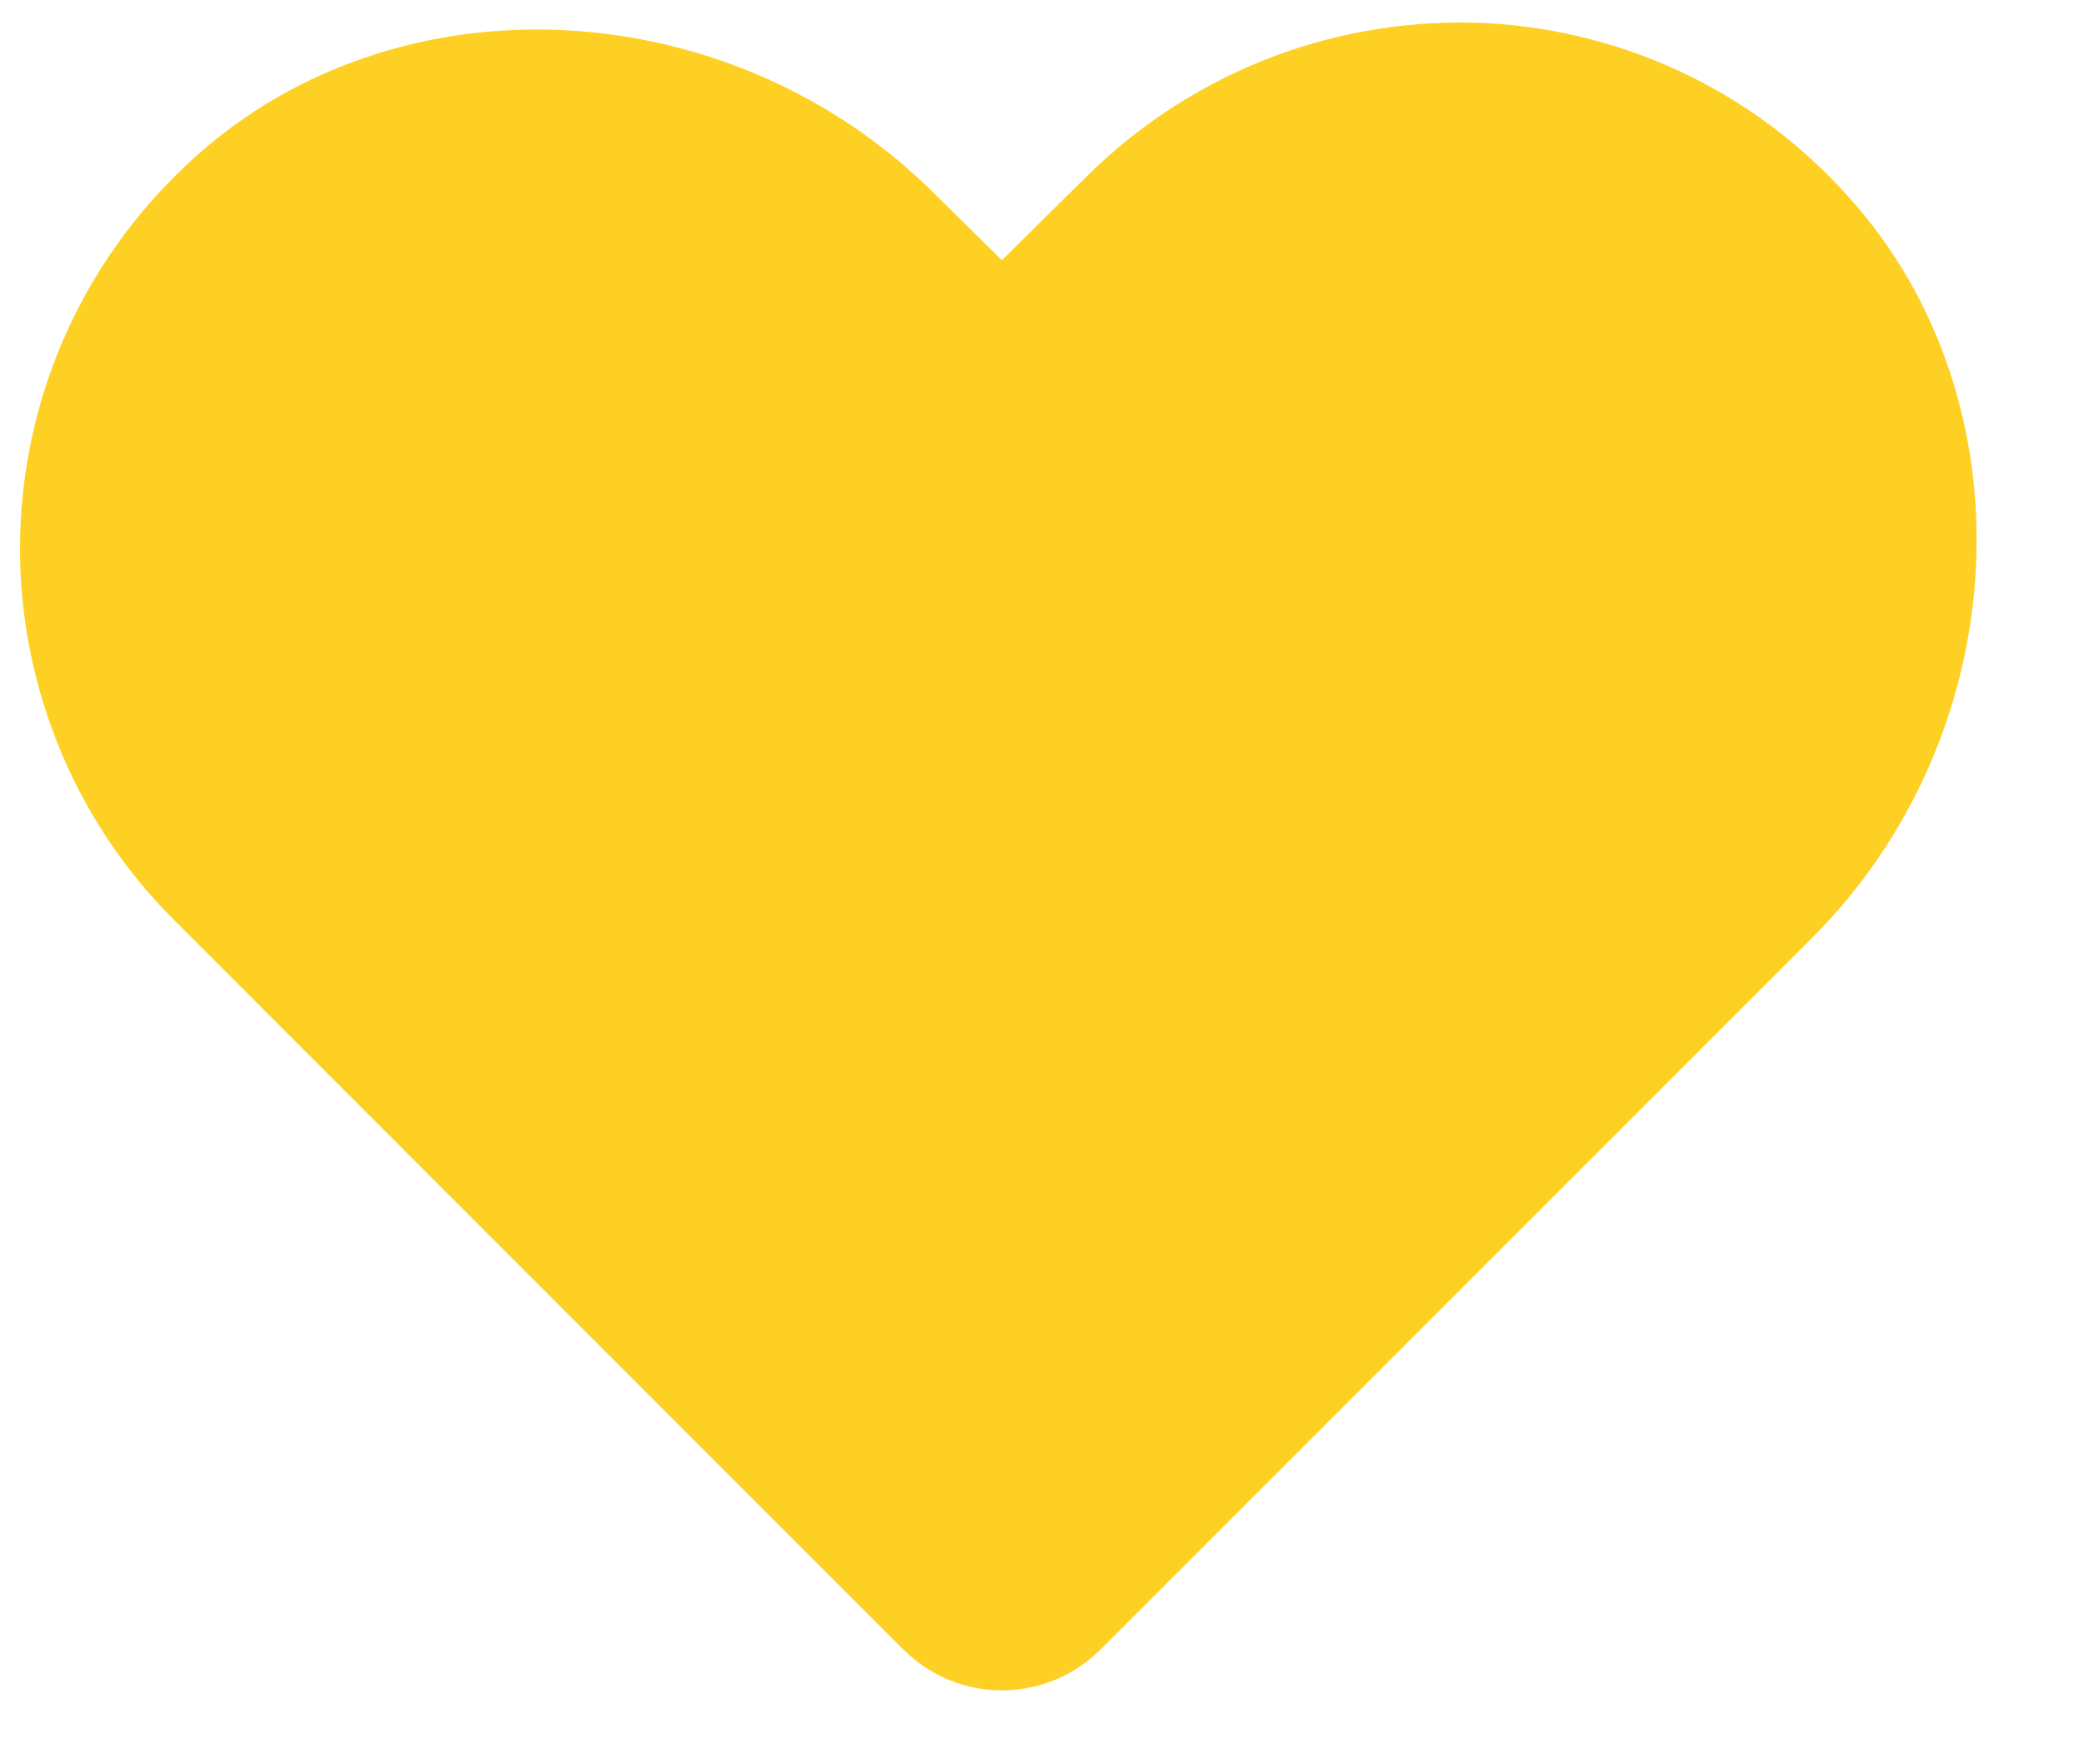
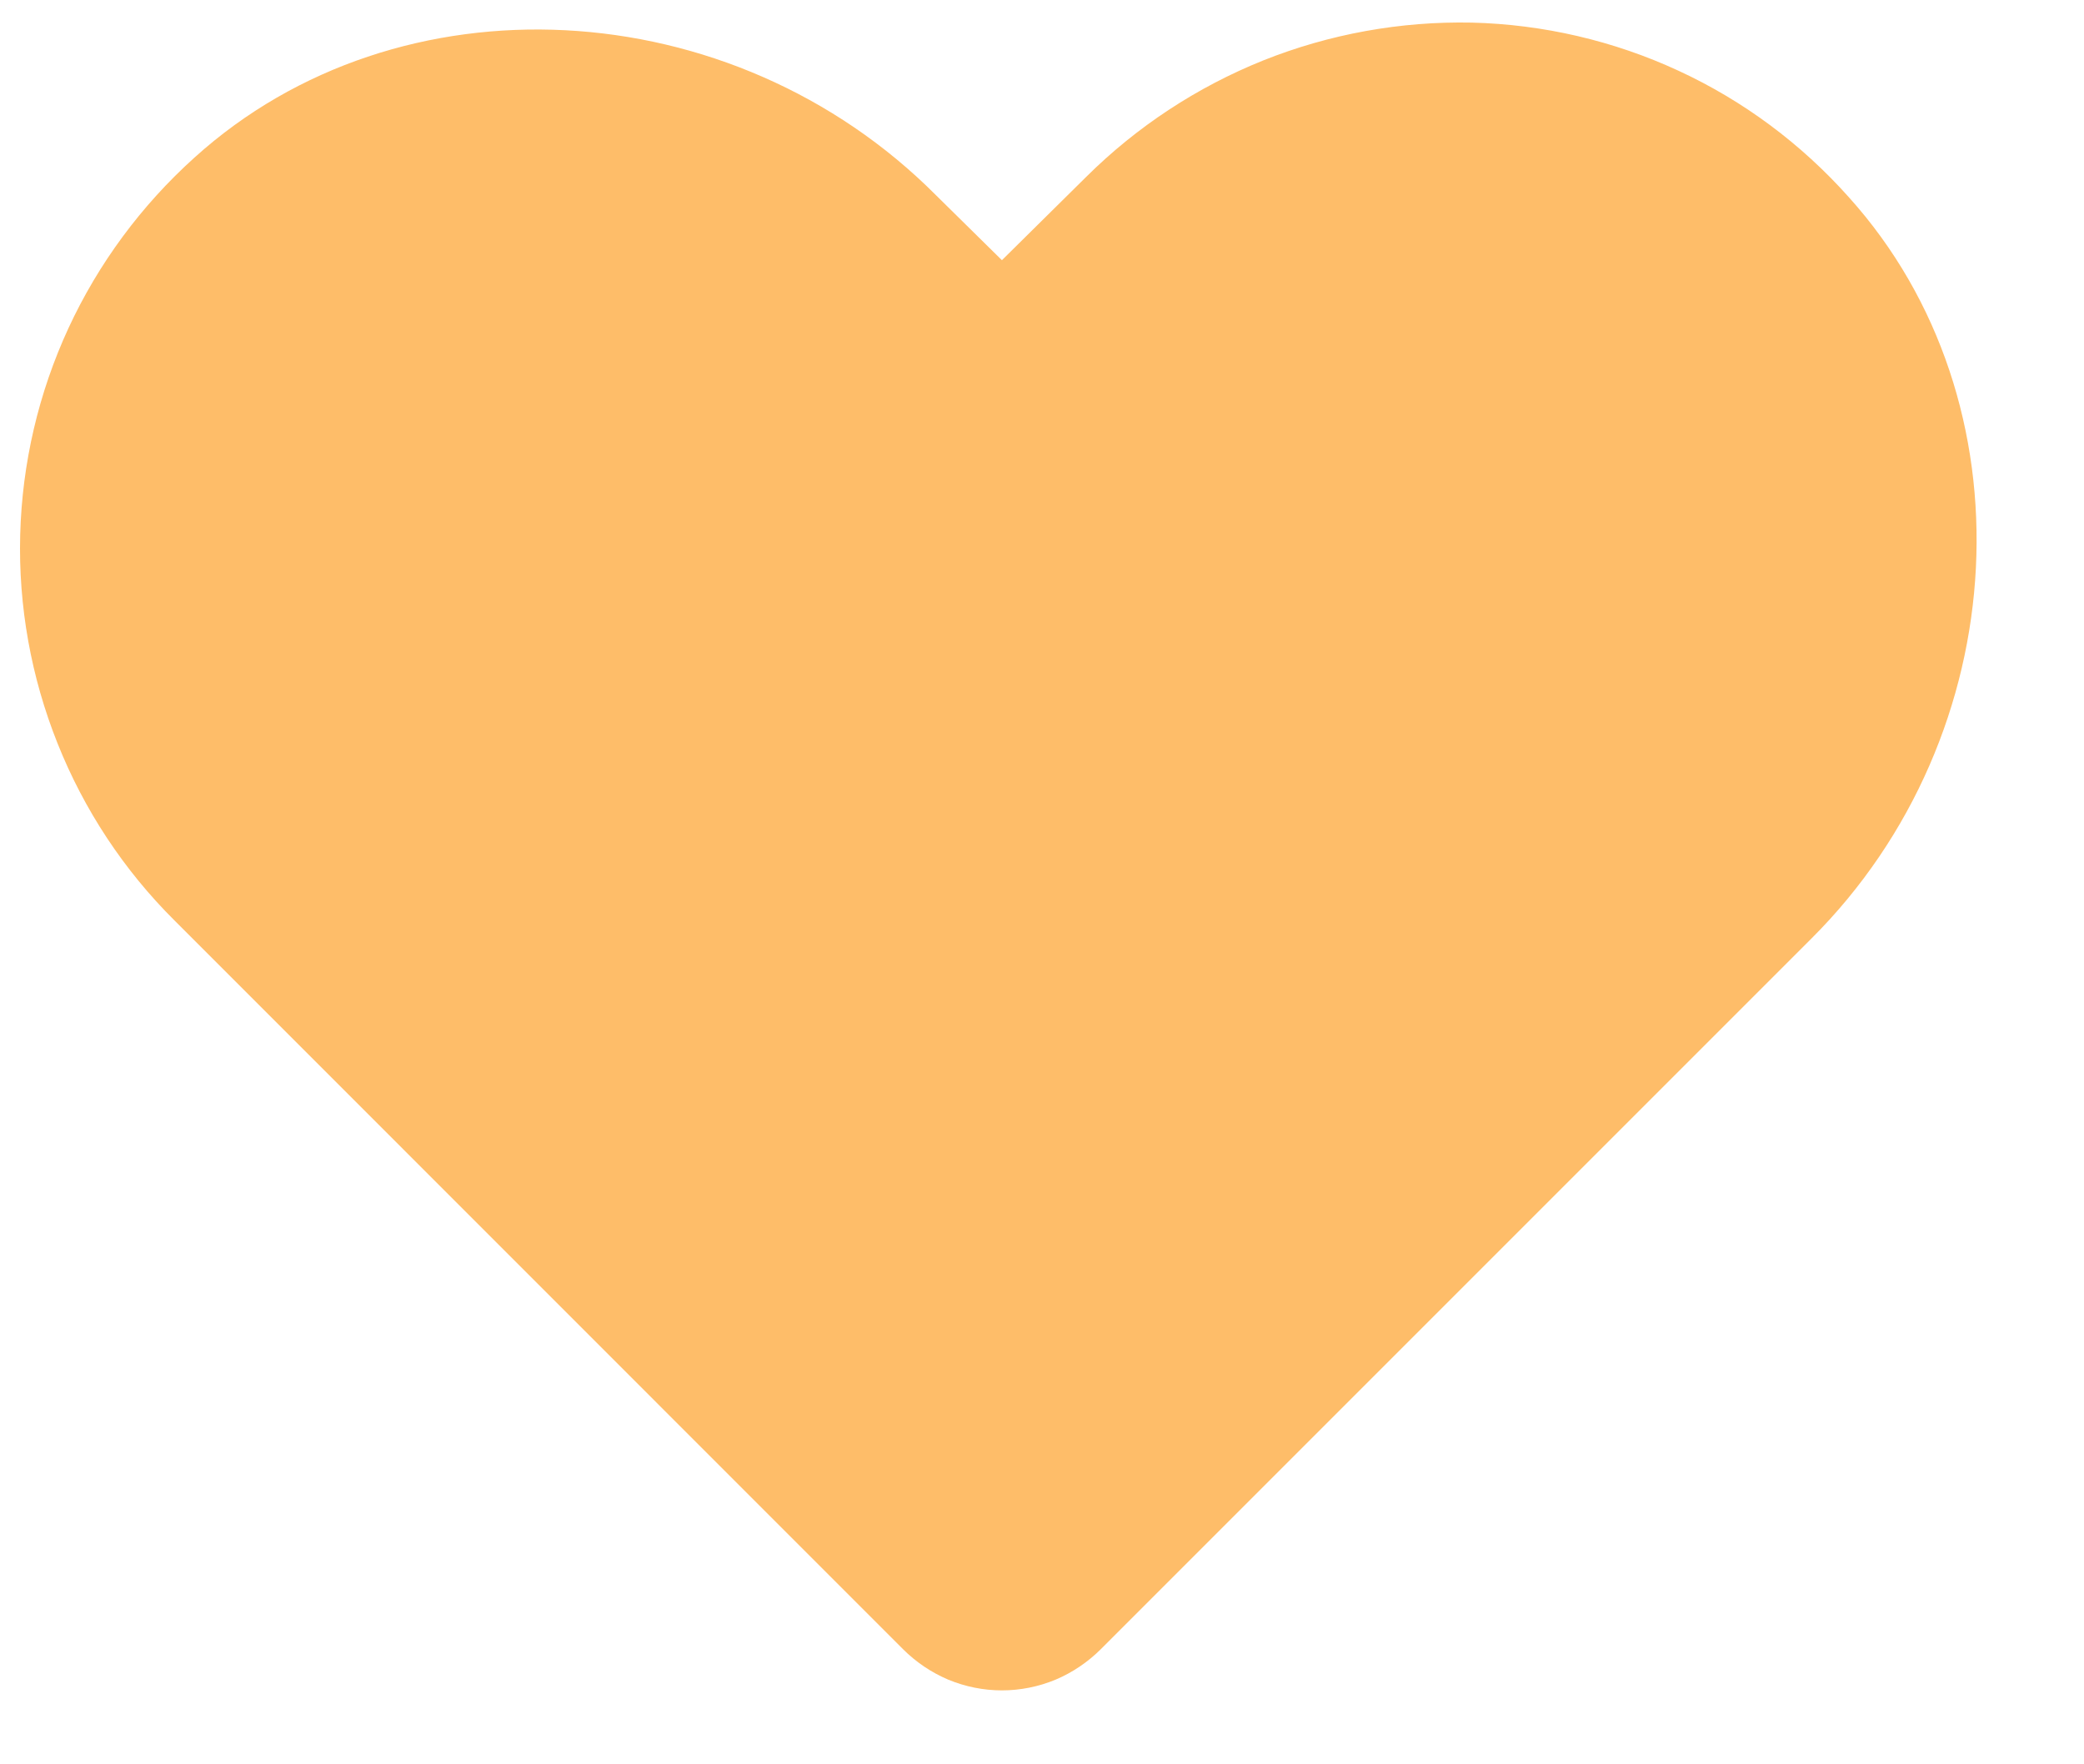
<svg xmlns="http://www.w3.org/2000/svg" width="13" height="11" viewBox="0 0 13 11" fill="none">
-   <path d="M11.533 1.23C11.236 0.897 10.875 0.628 10.47 0.441C10.066 0.254 9.627 0.152 9.181 0.141C8.736 0.132 8.293 0.212 7.88 0.377C7.467 0.543 7.091 0.79 6.775 1.104L6.25 1.623L5.84 1.219C4.566 -0.061 2.488 -0.17 1.213 0.983C0.882 1.281 0.614 1.643 0.427 2.047C0.24 2.452 0.138 2.89 0.126 3.335C0.114 3.781 0.194 4.224 0.359 4.637C0.524 5.051 0.772 5.427 1.088 5.741L5.632 10.286C5.713 10.367 5.809 10.432 5.915 10.477C6.021 10.521 6.135 10.544 6.25 10.544C6.365 10.544 6.479 10.521 6.585 10.477C6.691 10.432 6.787 10.367 6.868 10.286L11.298 5.856C12.577 4.582 12.681 2.504 11.533 1.23Z" fill="#FDD023" />
+   <path d="M11.533 1.23C11.236 0.897 10.875 0.628 10.47 0.441C10.066 0.254 9.627 0.152 9.181 0.141C8.736 0.132 8.293 0.212 7.88 0.377C7.467 0.543 7.091 0.79 6.775 1.104L6.25 1.623L5.84 1.219C4.566 -0.061 2.488 -0.17 1.213 0.983C0.882 1.281 0.614 1.643 0.427 2.047C0.24 2.452 0.138 2.89 0.126 3.335C0.114 3.781 0.194 4.224 0.359 4.637C0.524 5.051 0.772 5.427 1.088 5.741L5.632 10.286C5.713 10.367 5.809 10.432 5.915 10.477C6.021 10.521 6.135 10.544 6.25 10.544C6.365 10.544 6.479 10.521 6.585 10.477C6.691 10.432 6.787 10.367 6.868 10.286L11.298 5.856C12.577 4.582 12.681 2.504 11.533 1.23Z" fill="#FEBD69" />
</svg>
